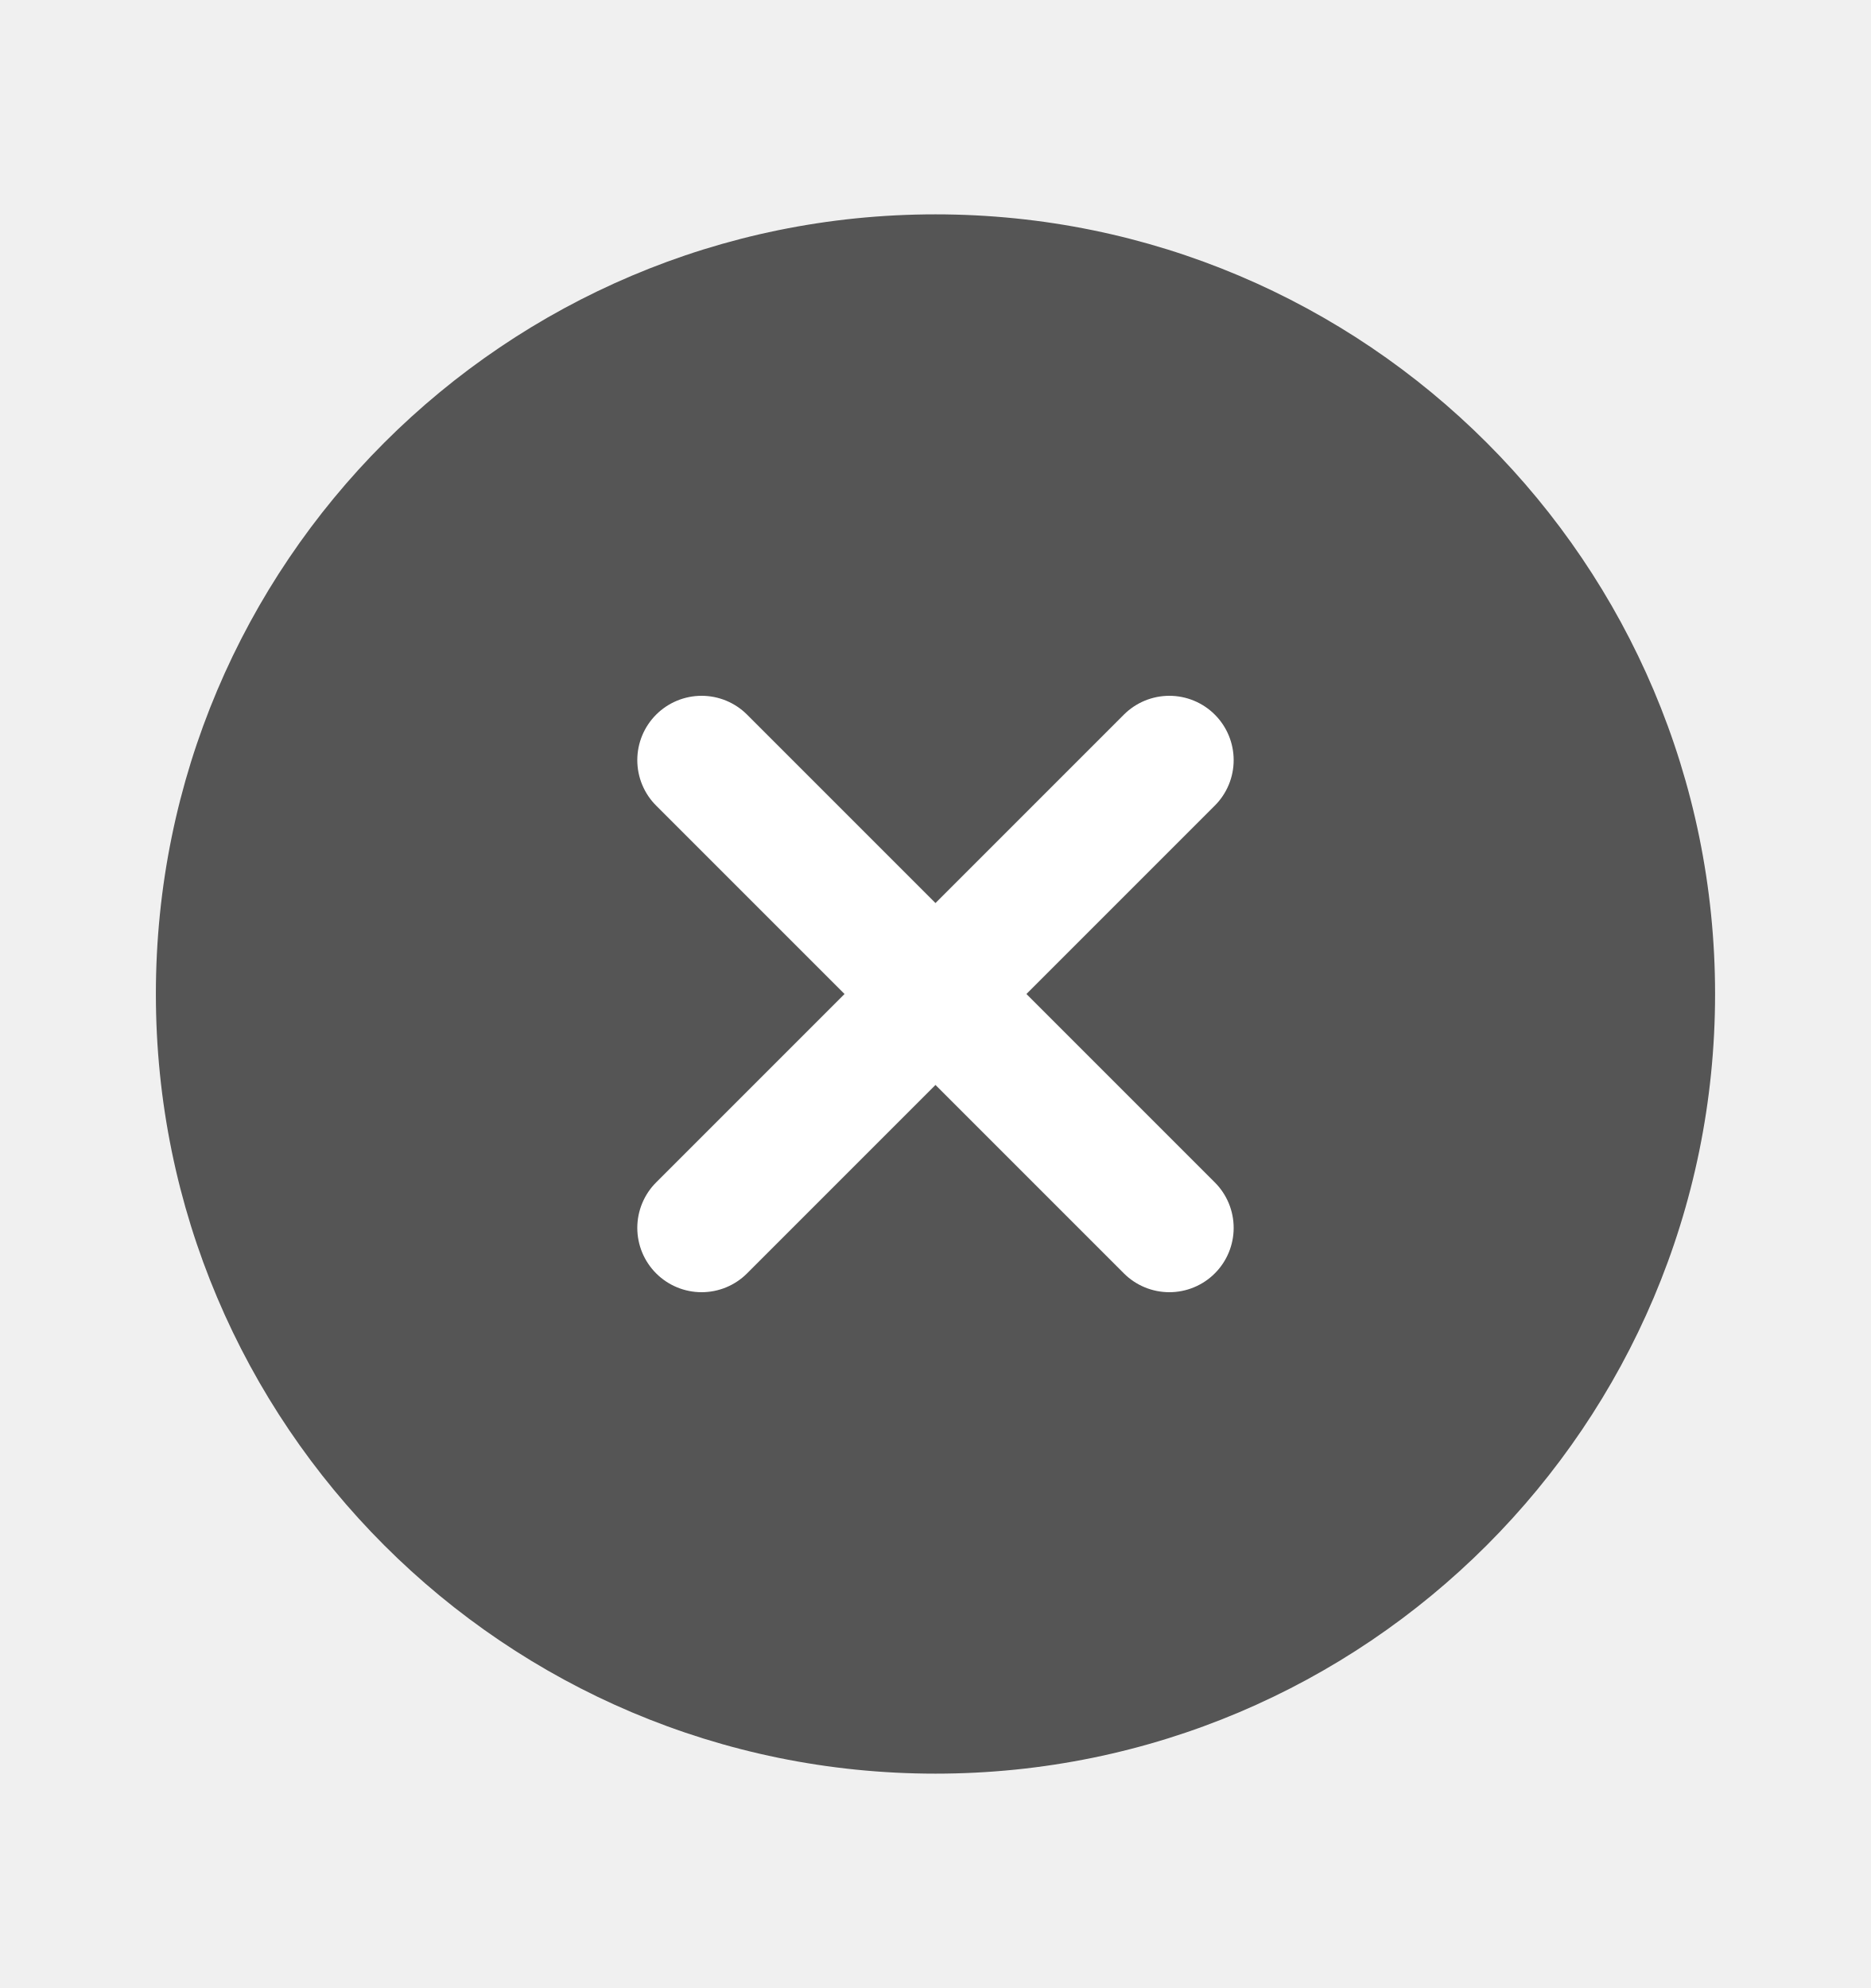
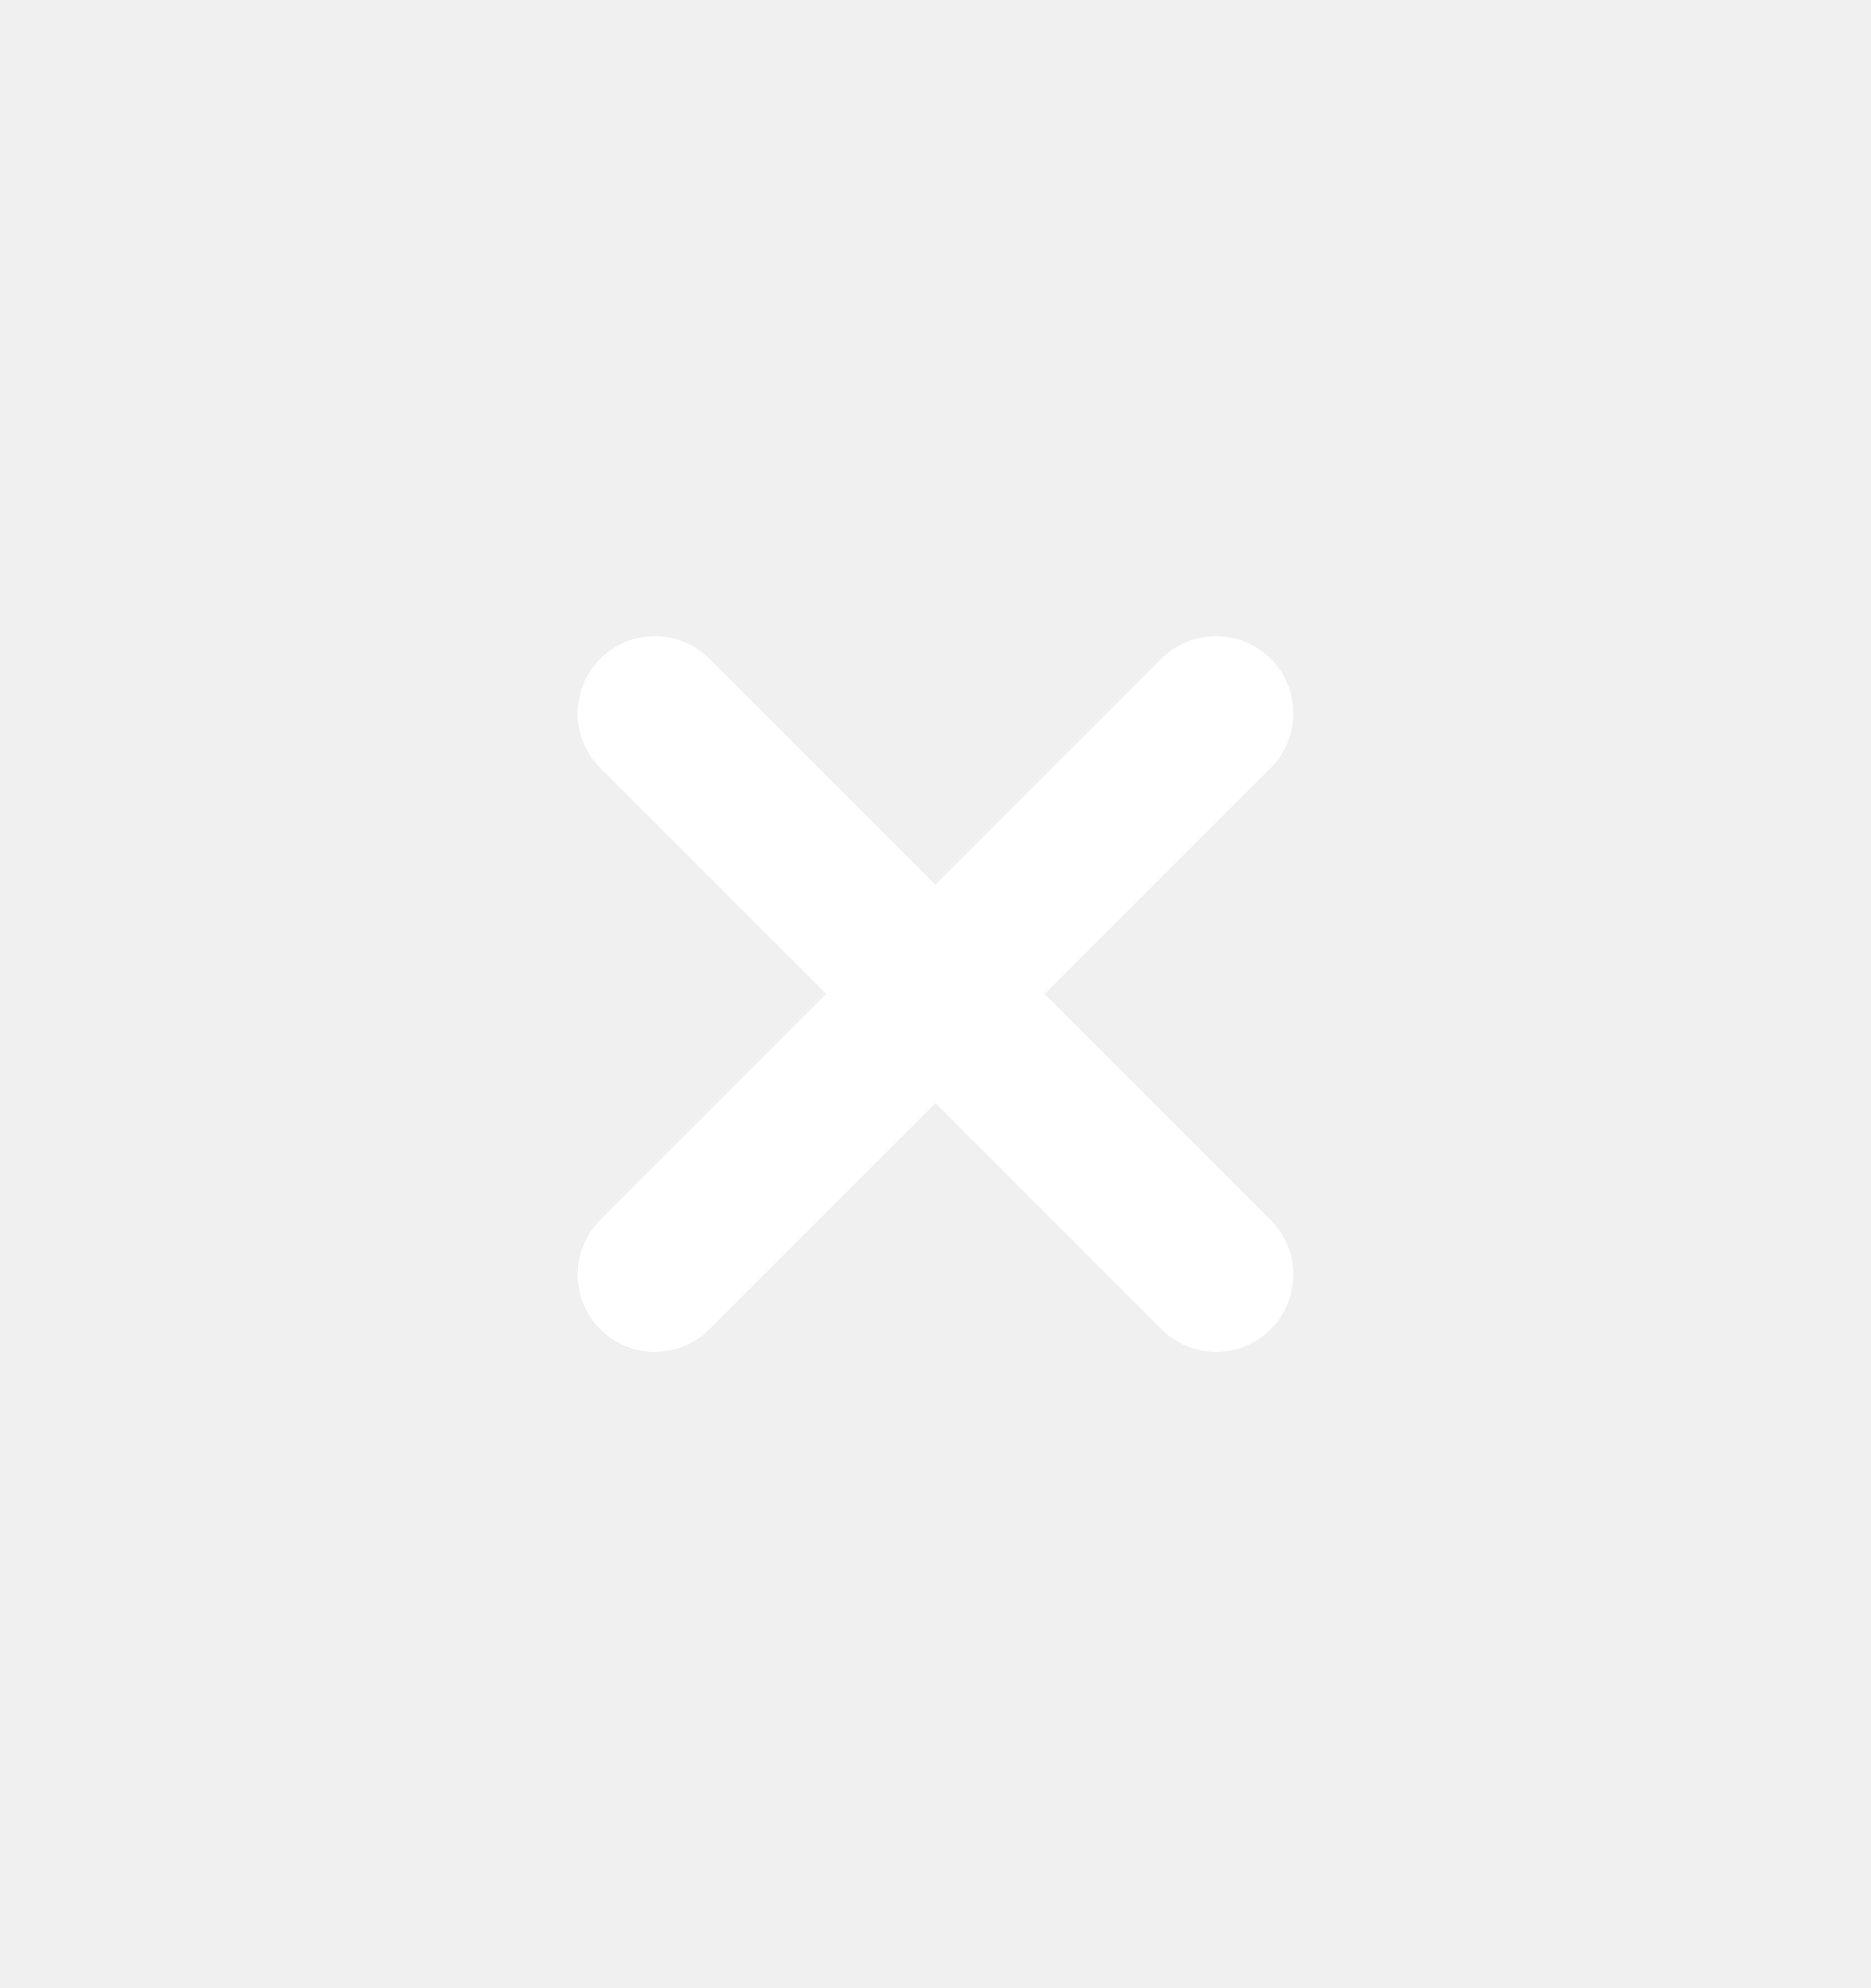
- <svg xmlns="http://www.w3.org/2000/svg" width="16" height="17" viewBox="0 0 16 17" fill="none">
-   <path d="M8 15.167C11.682 15.167 14.667 12.182 14.667 8.5C14.667 4.818 11.682 1.833 8 1.833C4.318 1.833 1.333 4.818 1.333 8.5C1.333 12.182 4.318 15.167 8 15.167Z" fill="#555555" />
-   <path d="M10 6.5L6 10.5" stroke="white" stroke-width="1.1" stroke-linecap="round" stroke-linejoin="round" />
-   <path d="M6 6.5L10 10.5" stroke="white" stroke-width="1.1" stroke-linecap="round" stroke-linejoin="round" />
+ <svg xmlns="http://www.w3.org/2000/svg" width="current" height="current" viewBox="0 0 16 17" fill="none">
+   <g clip-path="url(#clip0_2529_5303)">
+     <path d="M8 16.501C12.418 16.501 16 12.919 16 8.5C16 4.082 12.418 0.5 8 0.5C3.581 0.5 -0.001 4.082 -0.001 8.5C-0.001 12.919 3.581 16.501 8 16.501Z" fill="current" />
+     <path d="M10.4 6.1L5.6 10.9" stroke="white" stroke-width="1.32" stroke-linecap="round" stroke-linejoin="round" />
+     <path d="M5.6 6.1L10.4 10.9" stroke="white" stroke-width="1.32" stroke-linecap="round" stroke-linejoin="round" />
+   </g>
+   <defs>
+     <clipPath id="clip0_2529_5303">
+       <rect width="16" height="16" fill="white" transform="translate(0 0.5)" />
+     </clipPath>
+   </defs>
</svg>
